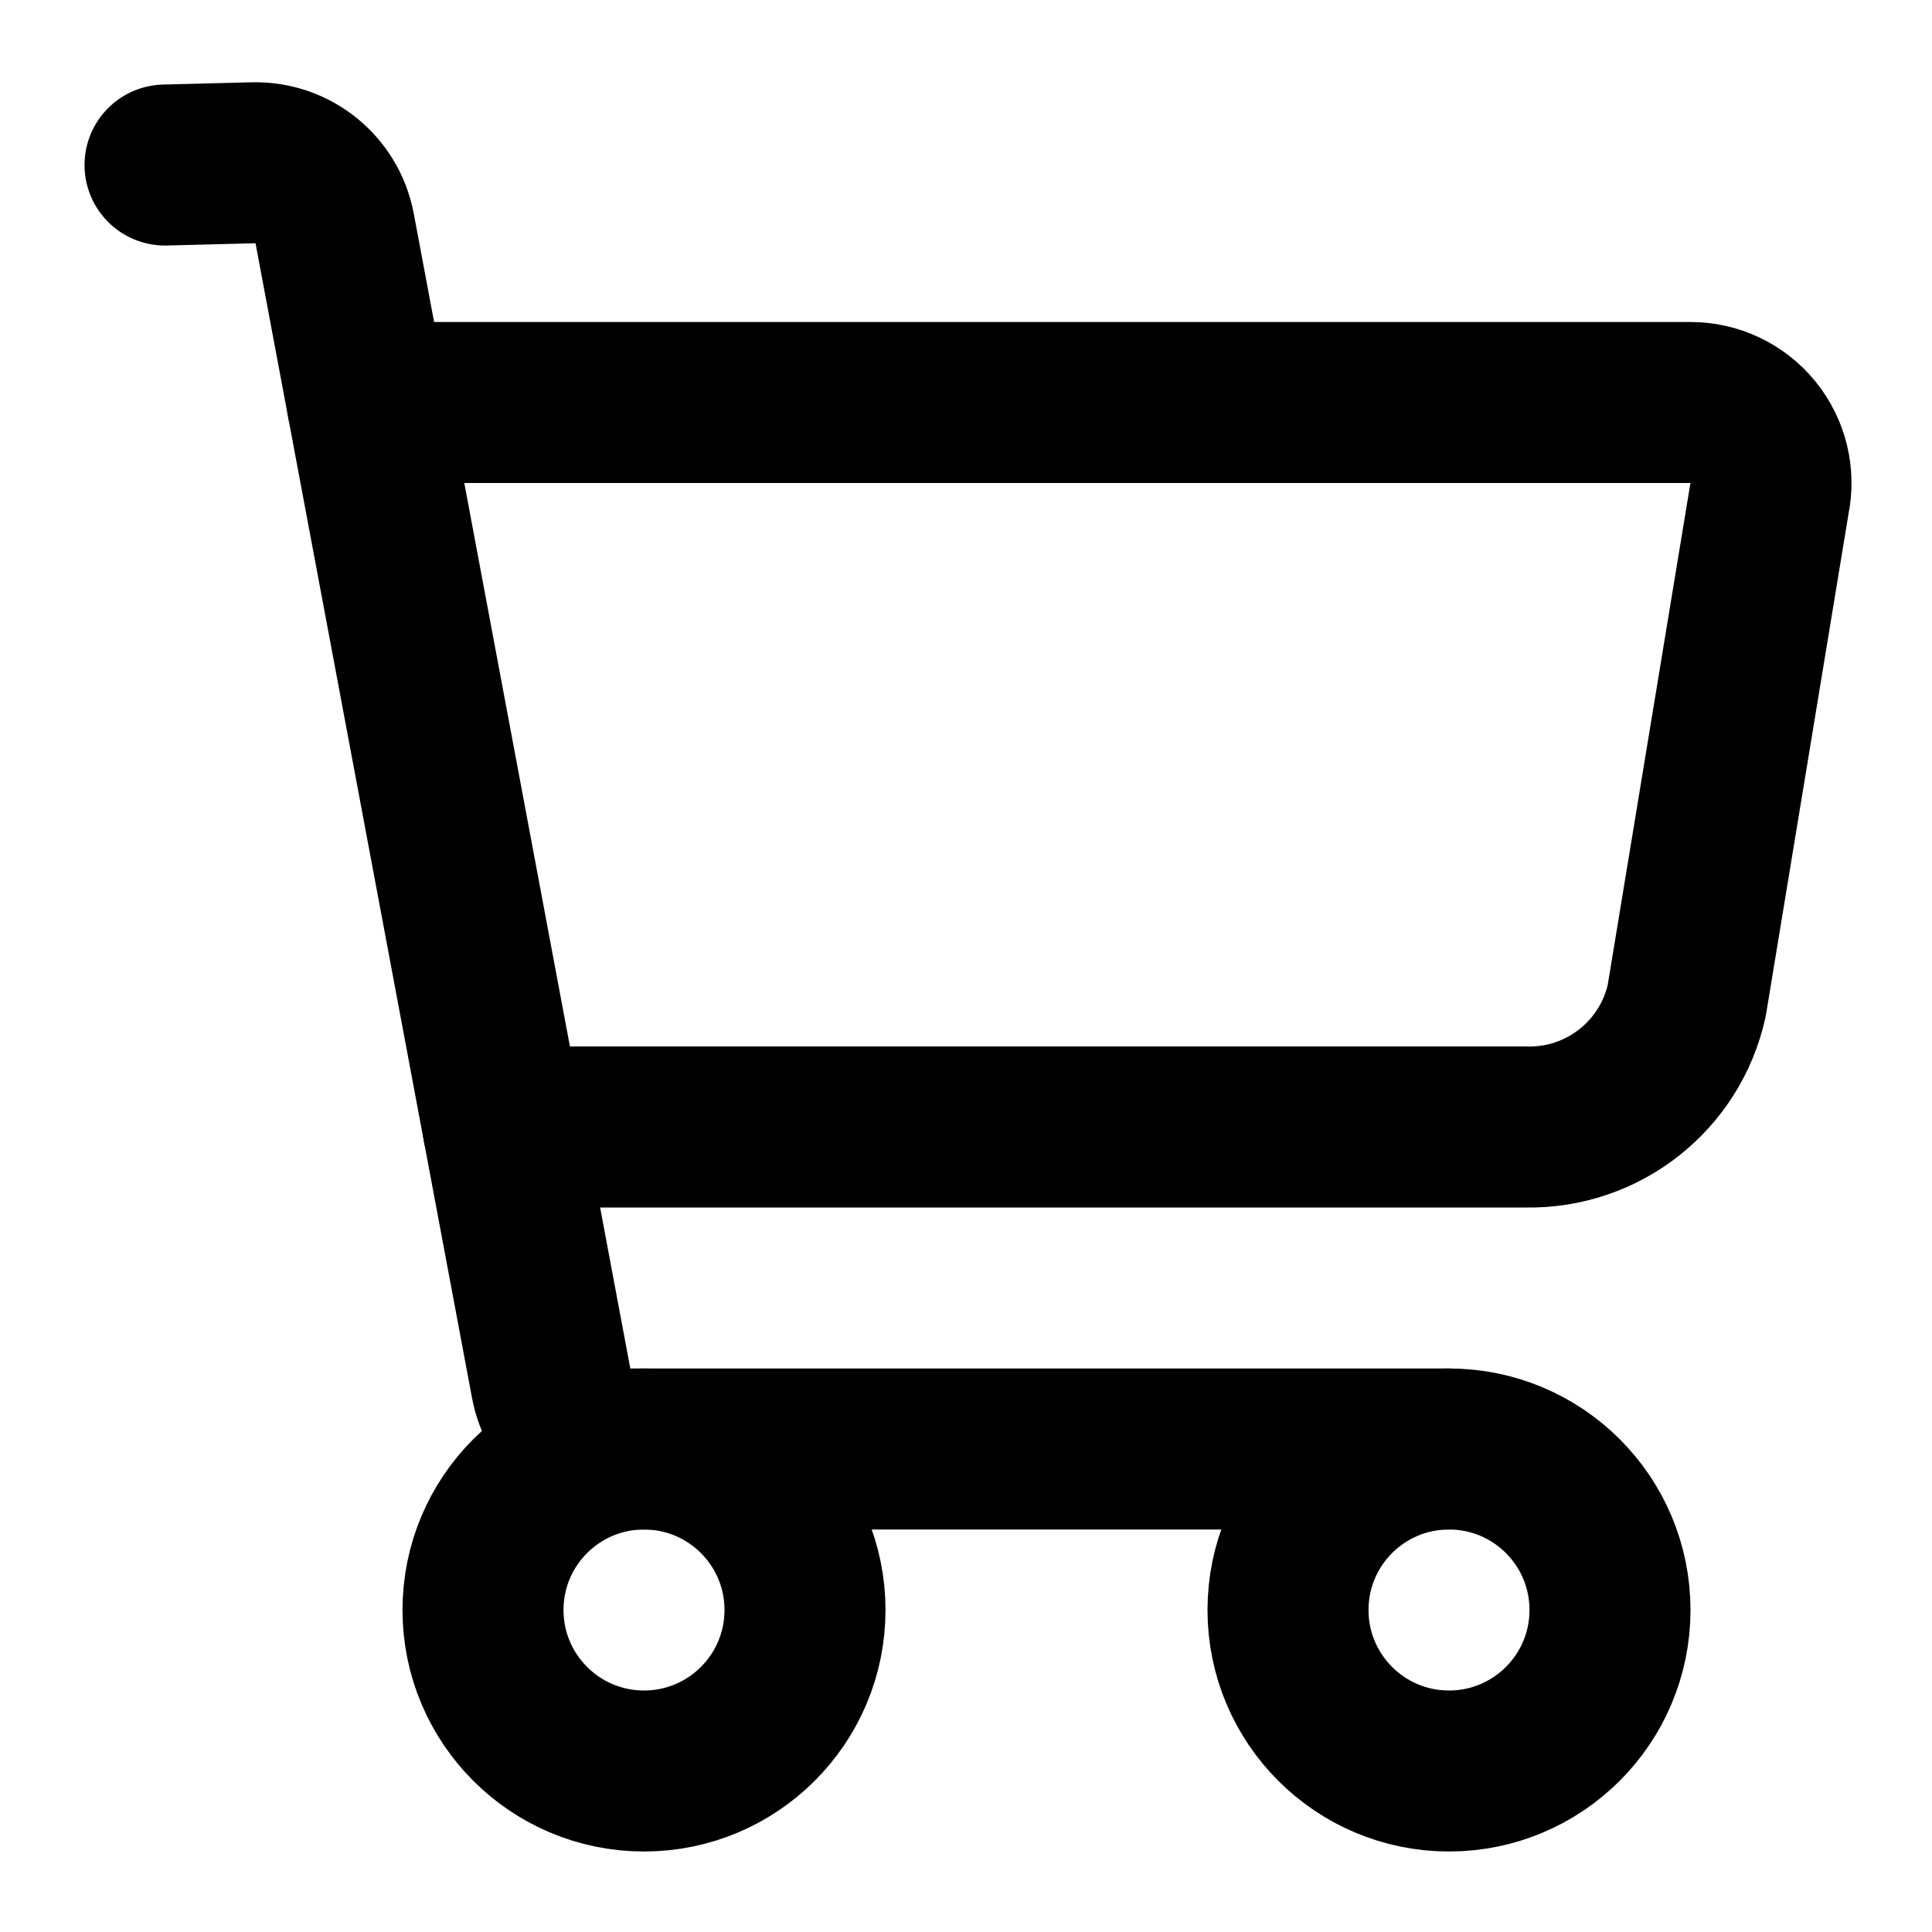
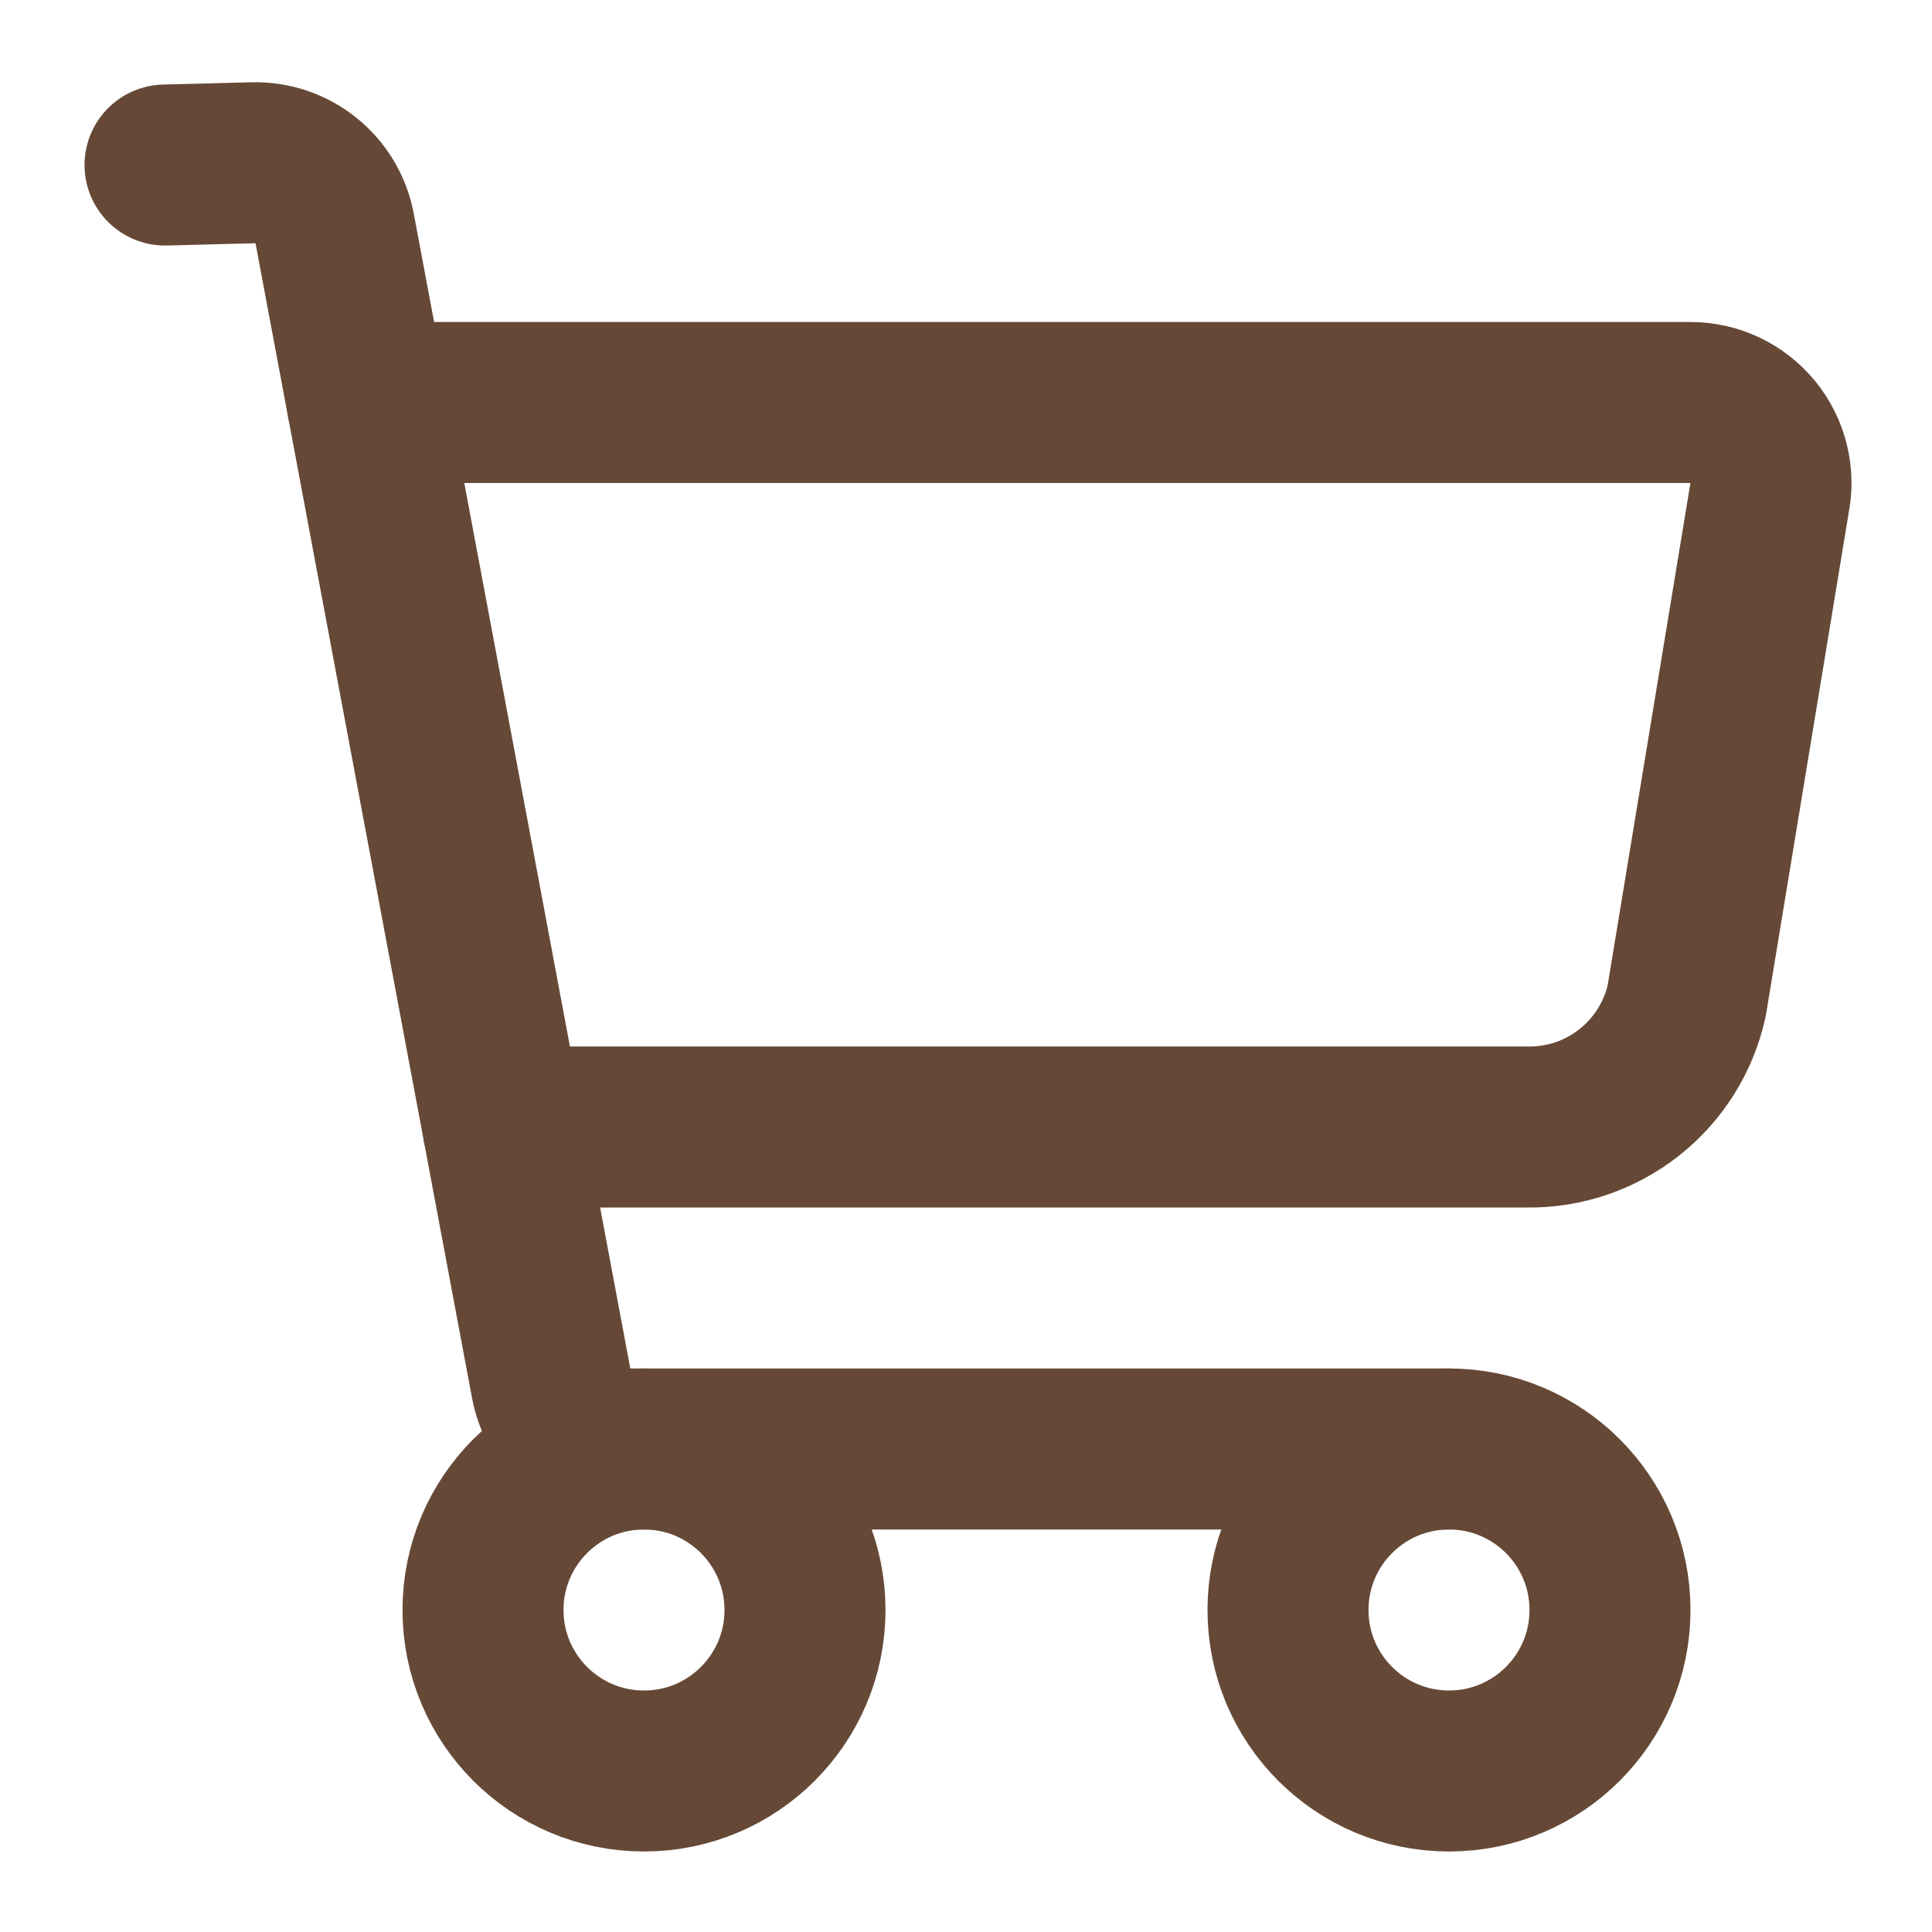
- <svg xmlns="http://www.w3.org/2000/svg" width="24" height="24" viewBox="0 0 24 24" fill="none" stroke="currentColor" stroke-width="2" stroke-linecap="round" stroke-linejoin="round" class="lucide lucide-shopping-cart preview-icon">
+ <svg xmlns="http://www.w3.org/2000/svg" width="24" height="24" viewBox="0 0 24 24" fill="none" stroke="#654936" stroke-width="2" stroke-linecap="round" stroke-linejoin="round" class="lucide lucide-shopping-cart preview-icon">
  <path d="m2.05 2.05 1.099-.028a1 1 0 0 1 1.008.815l2.69 14.347A1 1 0 0 0 7.83 18H18" />
  <path d="M4.563 5h16.435a1 1 0 0 1 .981 1.204l-1.026 6.226A2 2 0 0 1 18.962 14H6.25" />
  <circle cx="18" cy="20" r="2" />
  <circle cx="8" cy="20" r="2" />
</svg>
